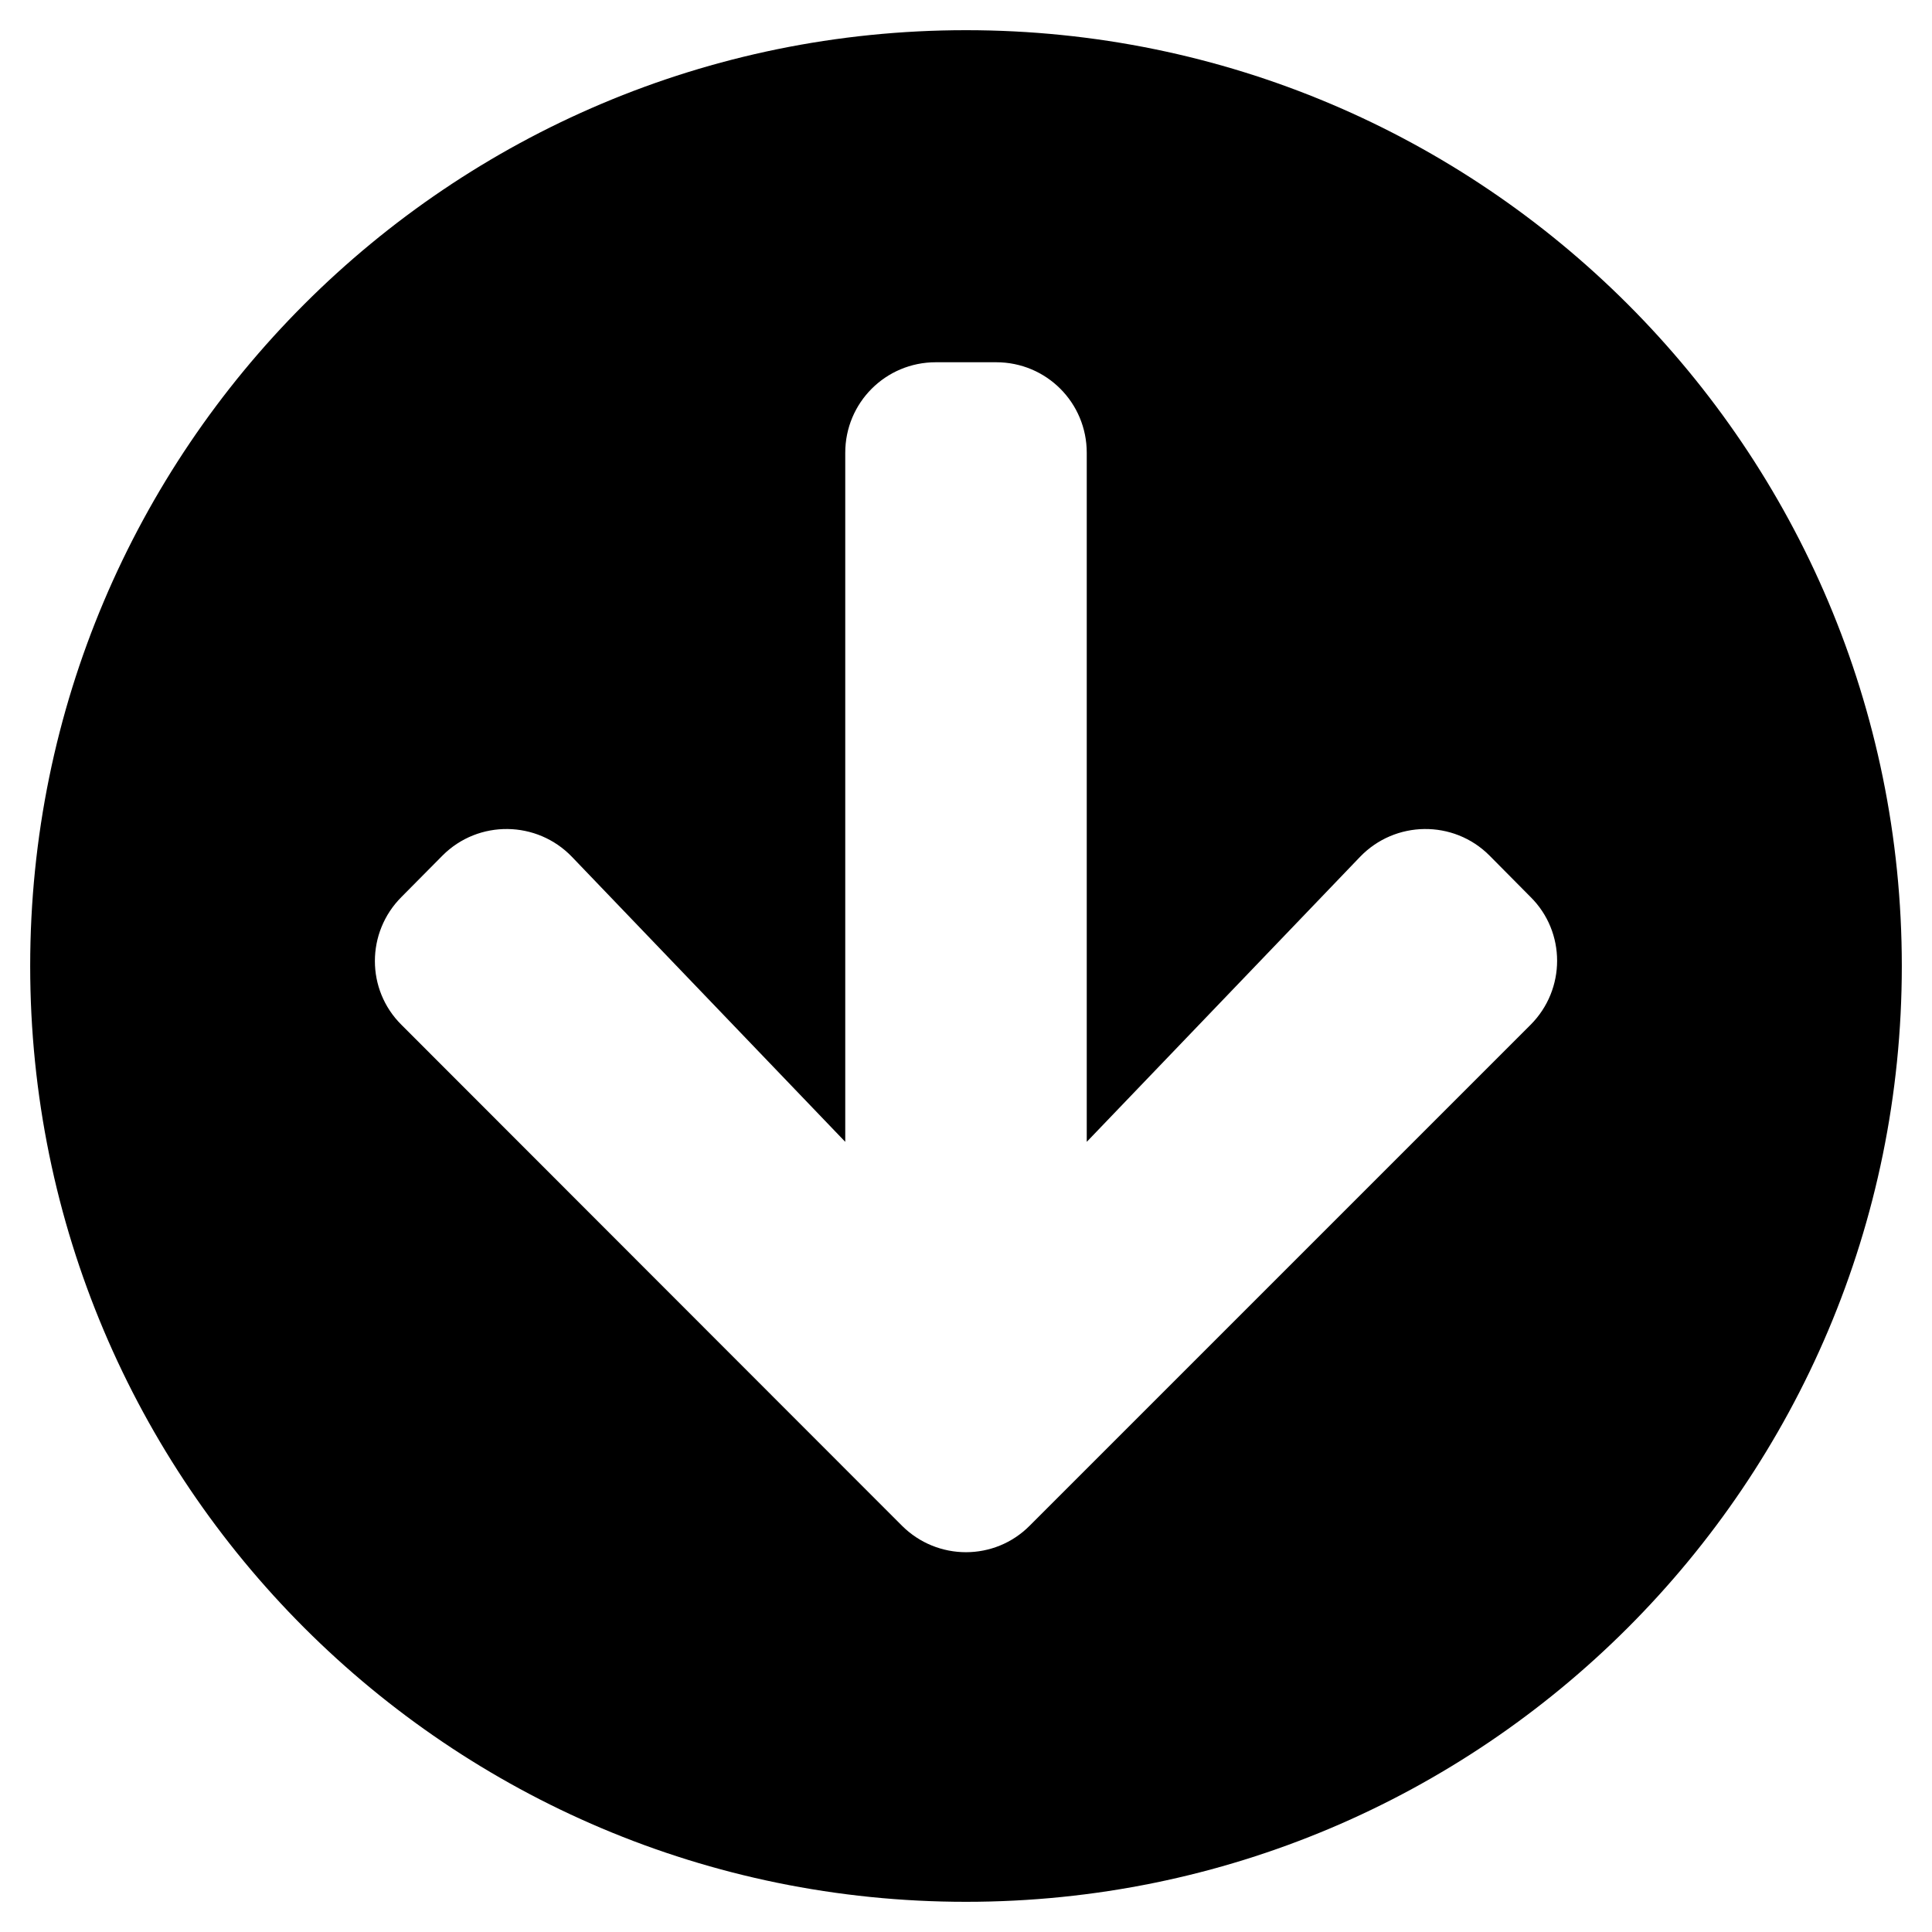
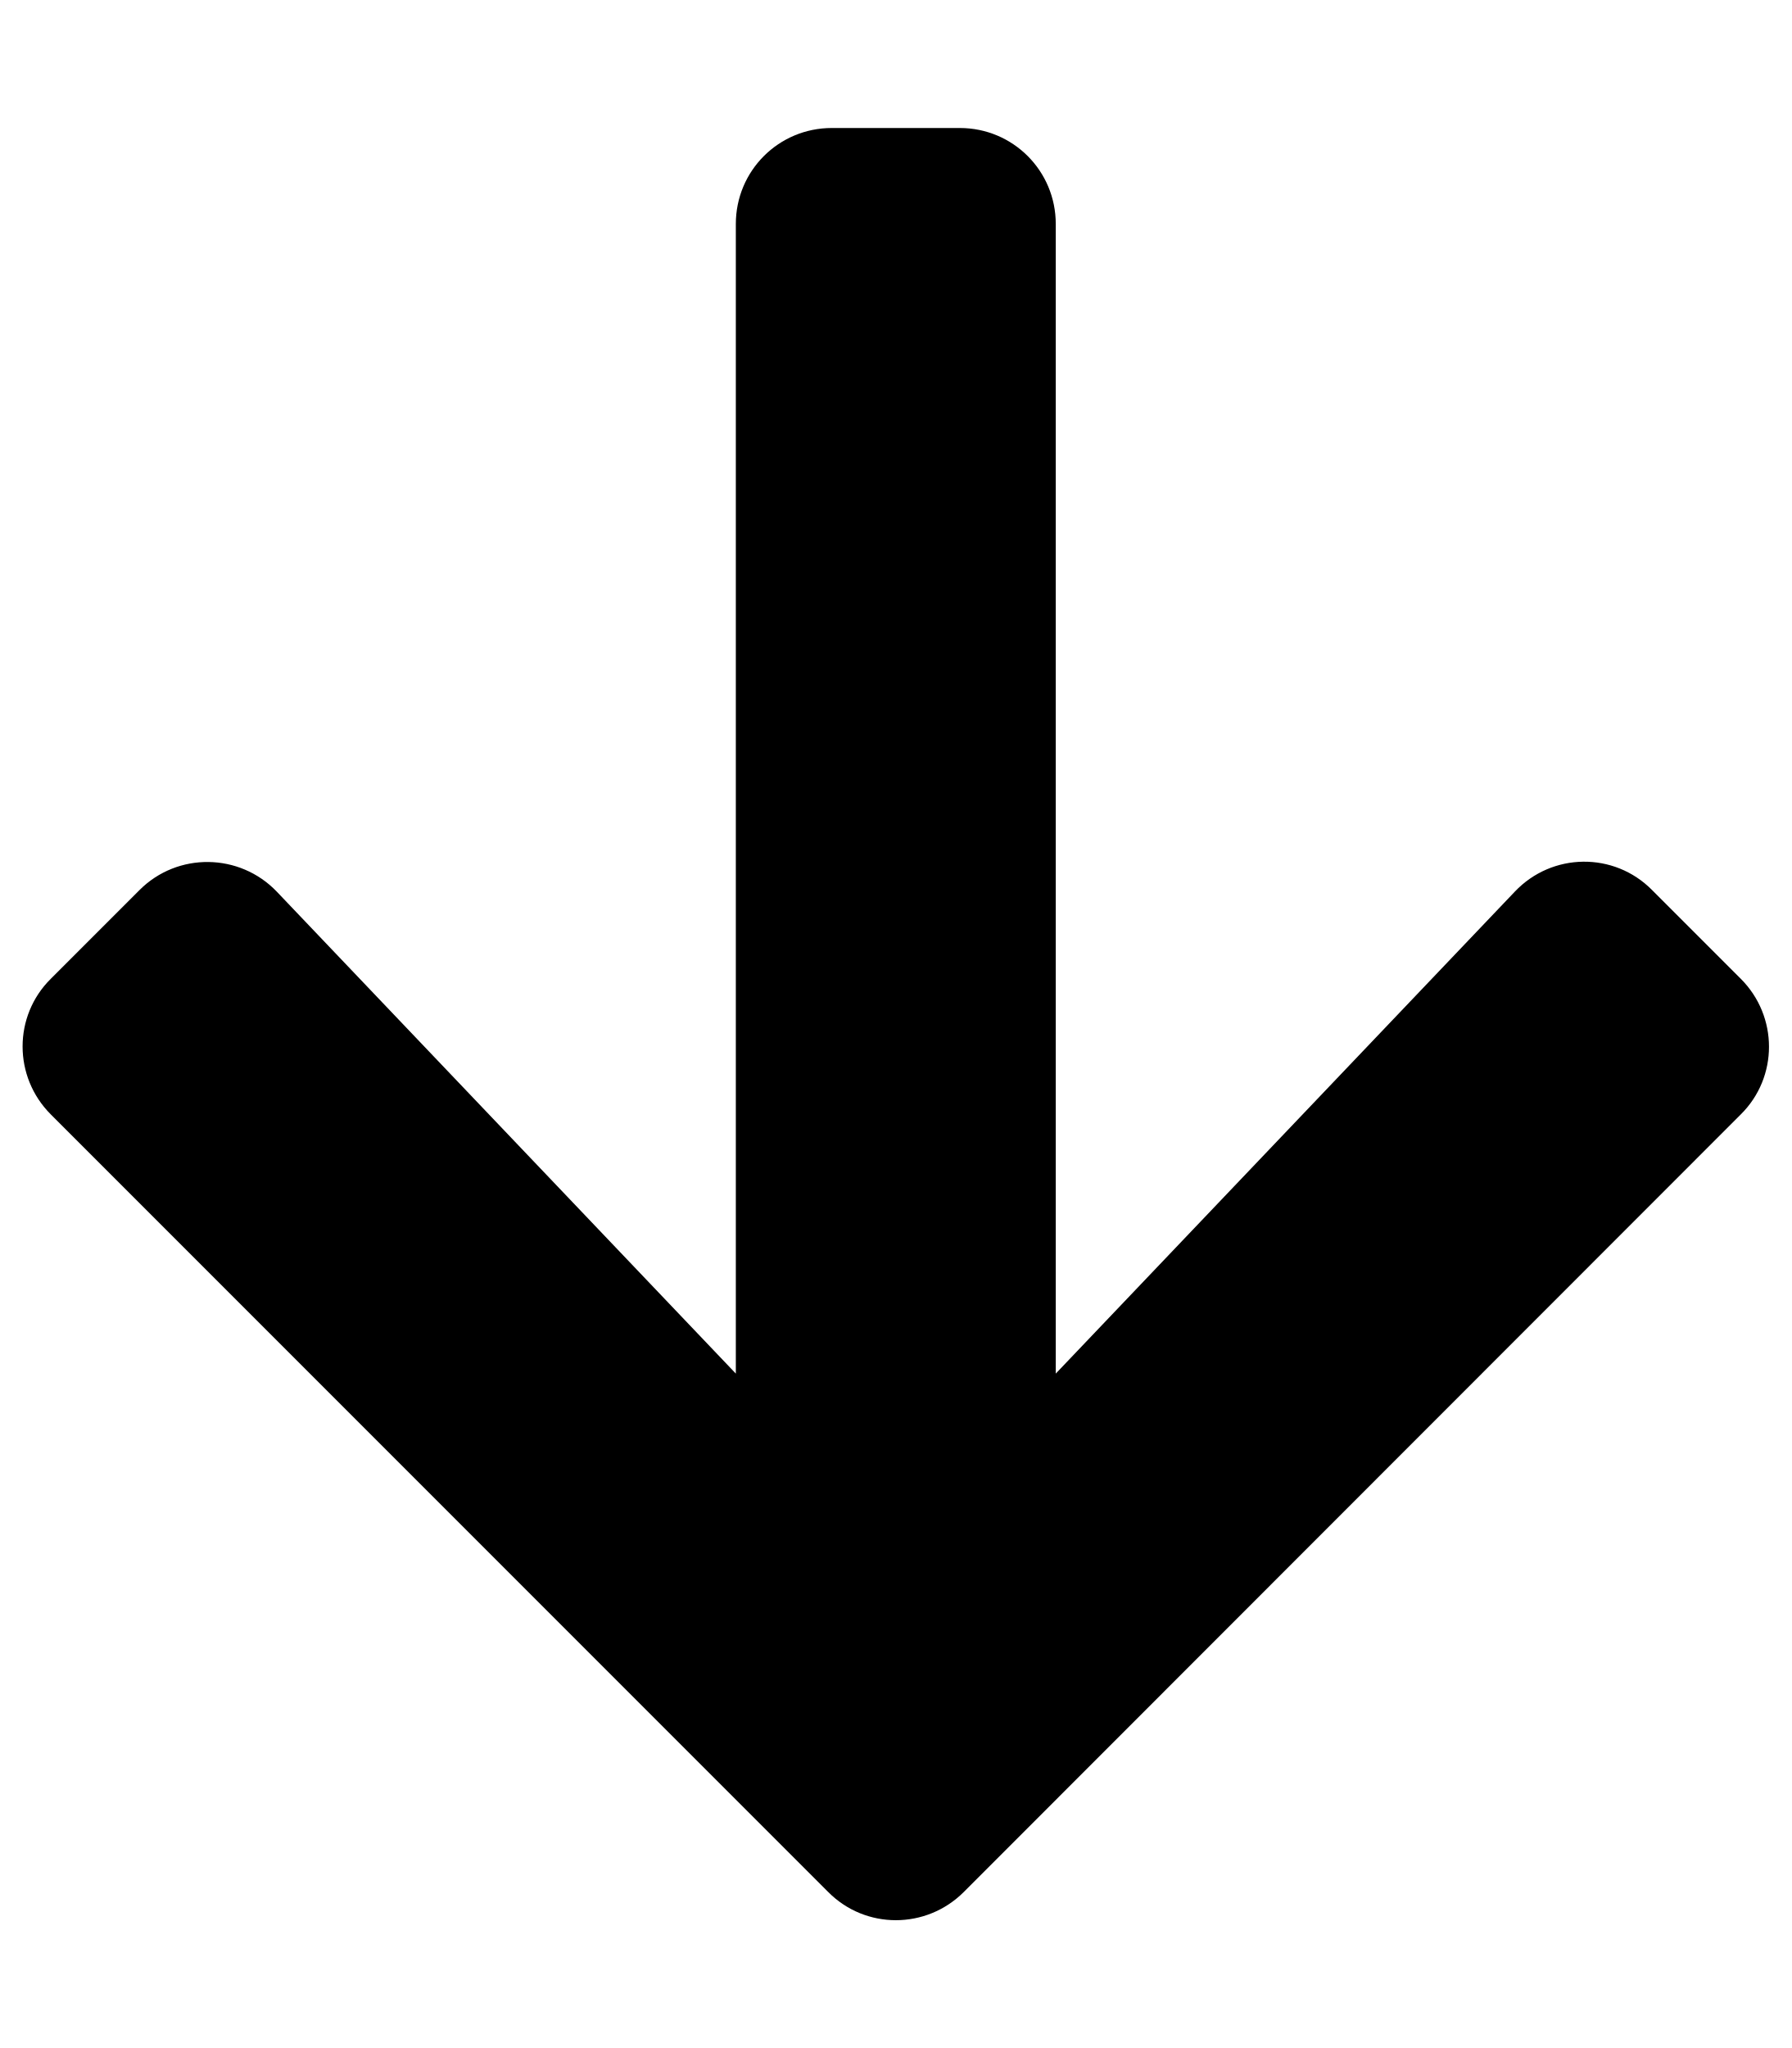
- <svg xmlns="http://www.w3.org/2000/svg" aria-hidden="true" focusable="false" data-prefix="fas" data-icon="arrow-circle-down" class="svg-inline--fa fa-arrow-circle-down fa-w-16" role="img" viewBox="0 0 512 512" version="1.1" id="svg4">
+ <svg xmlns="http://www.w3.org/2000/svg" aria-hidden="true" focusable="false" data-prefix="fas" data-icon="arrow-down" class="svg-inline--fa fa-arrow-down fa-w-14" role="img" viewBox="0 0 448 512" version="1.1" id="svg4">
  <defs id="defs8" />
-   <path fill="currentColor" d="M504 256c0 137-111 248-248 248S8 393 8 256 119 8 256 8s248 111 248 248zm-143.6-28.9L288 302.6V120c0-13.3-10.7-24-24-24h-16c-13.3 0-24 10.7-24 24v182.6l-72.4-75.5c-9.3-9.7-24.8-9.9-34.3-.4l-10.9 11c-9.4 9.4-9.4 24.6 0 33.9L239 404.3c9.4 9.4 24.6 9.4 33.9 0l132.7-132.7c9.4-9.4 9.4-24.6 0-33.9l-10.9-11c-9.5-9.5-25-9.3-34.3.4z" id="path2" />
+   <path fill="currentColor" d="M413.1 222.5l22.2 22.2c9.4 9.4 9.4 24.6 0 33.9L241 473c-9.4 9.4-24.6 9.4-33.9 0L12.7 278.6c-9.4-9.4-9.4-24.6 0-33.9l22.2-22.2c9.5-9.5 25-9.3 34.3.4L184 343.4V56c0-13.3 10.7-24 24-24h32c13.3 0 24 10.7 24 24v287.4l114.8-120.5c9.3-9.8 24.8-10 34.3-.4z" id="path2" />
</svg>
